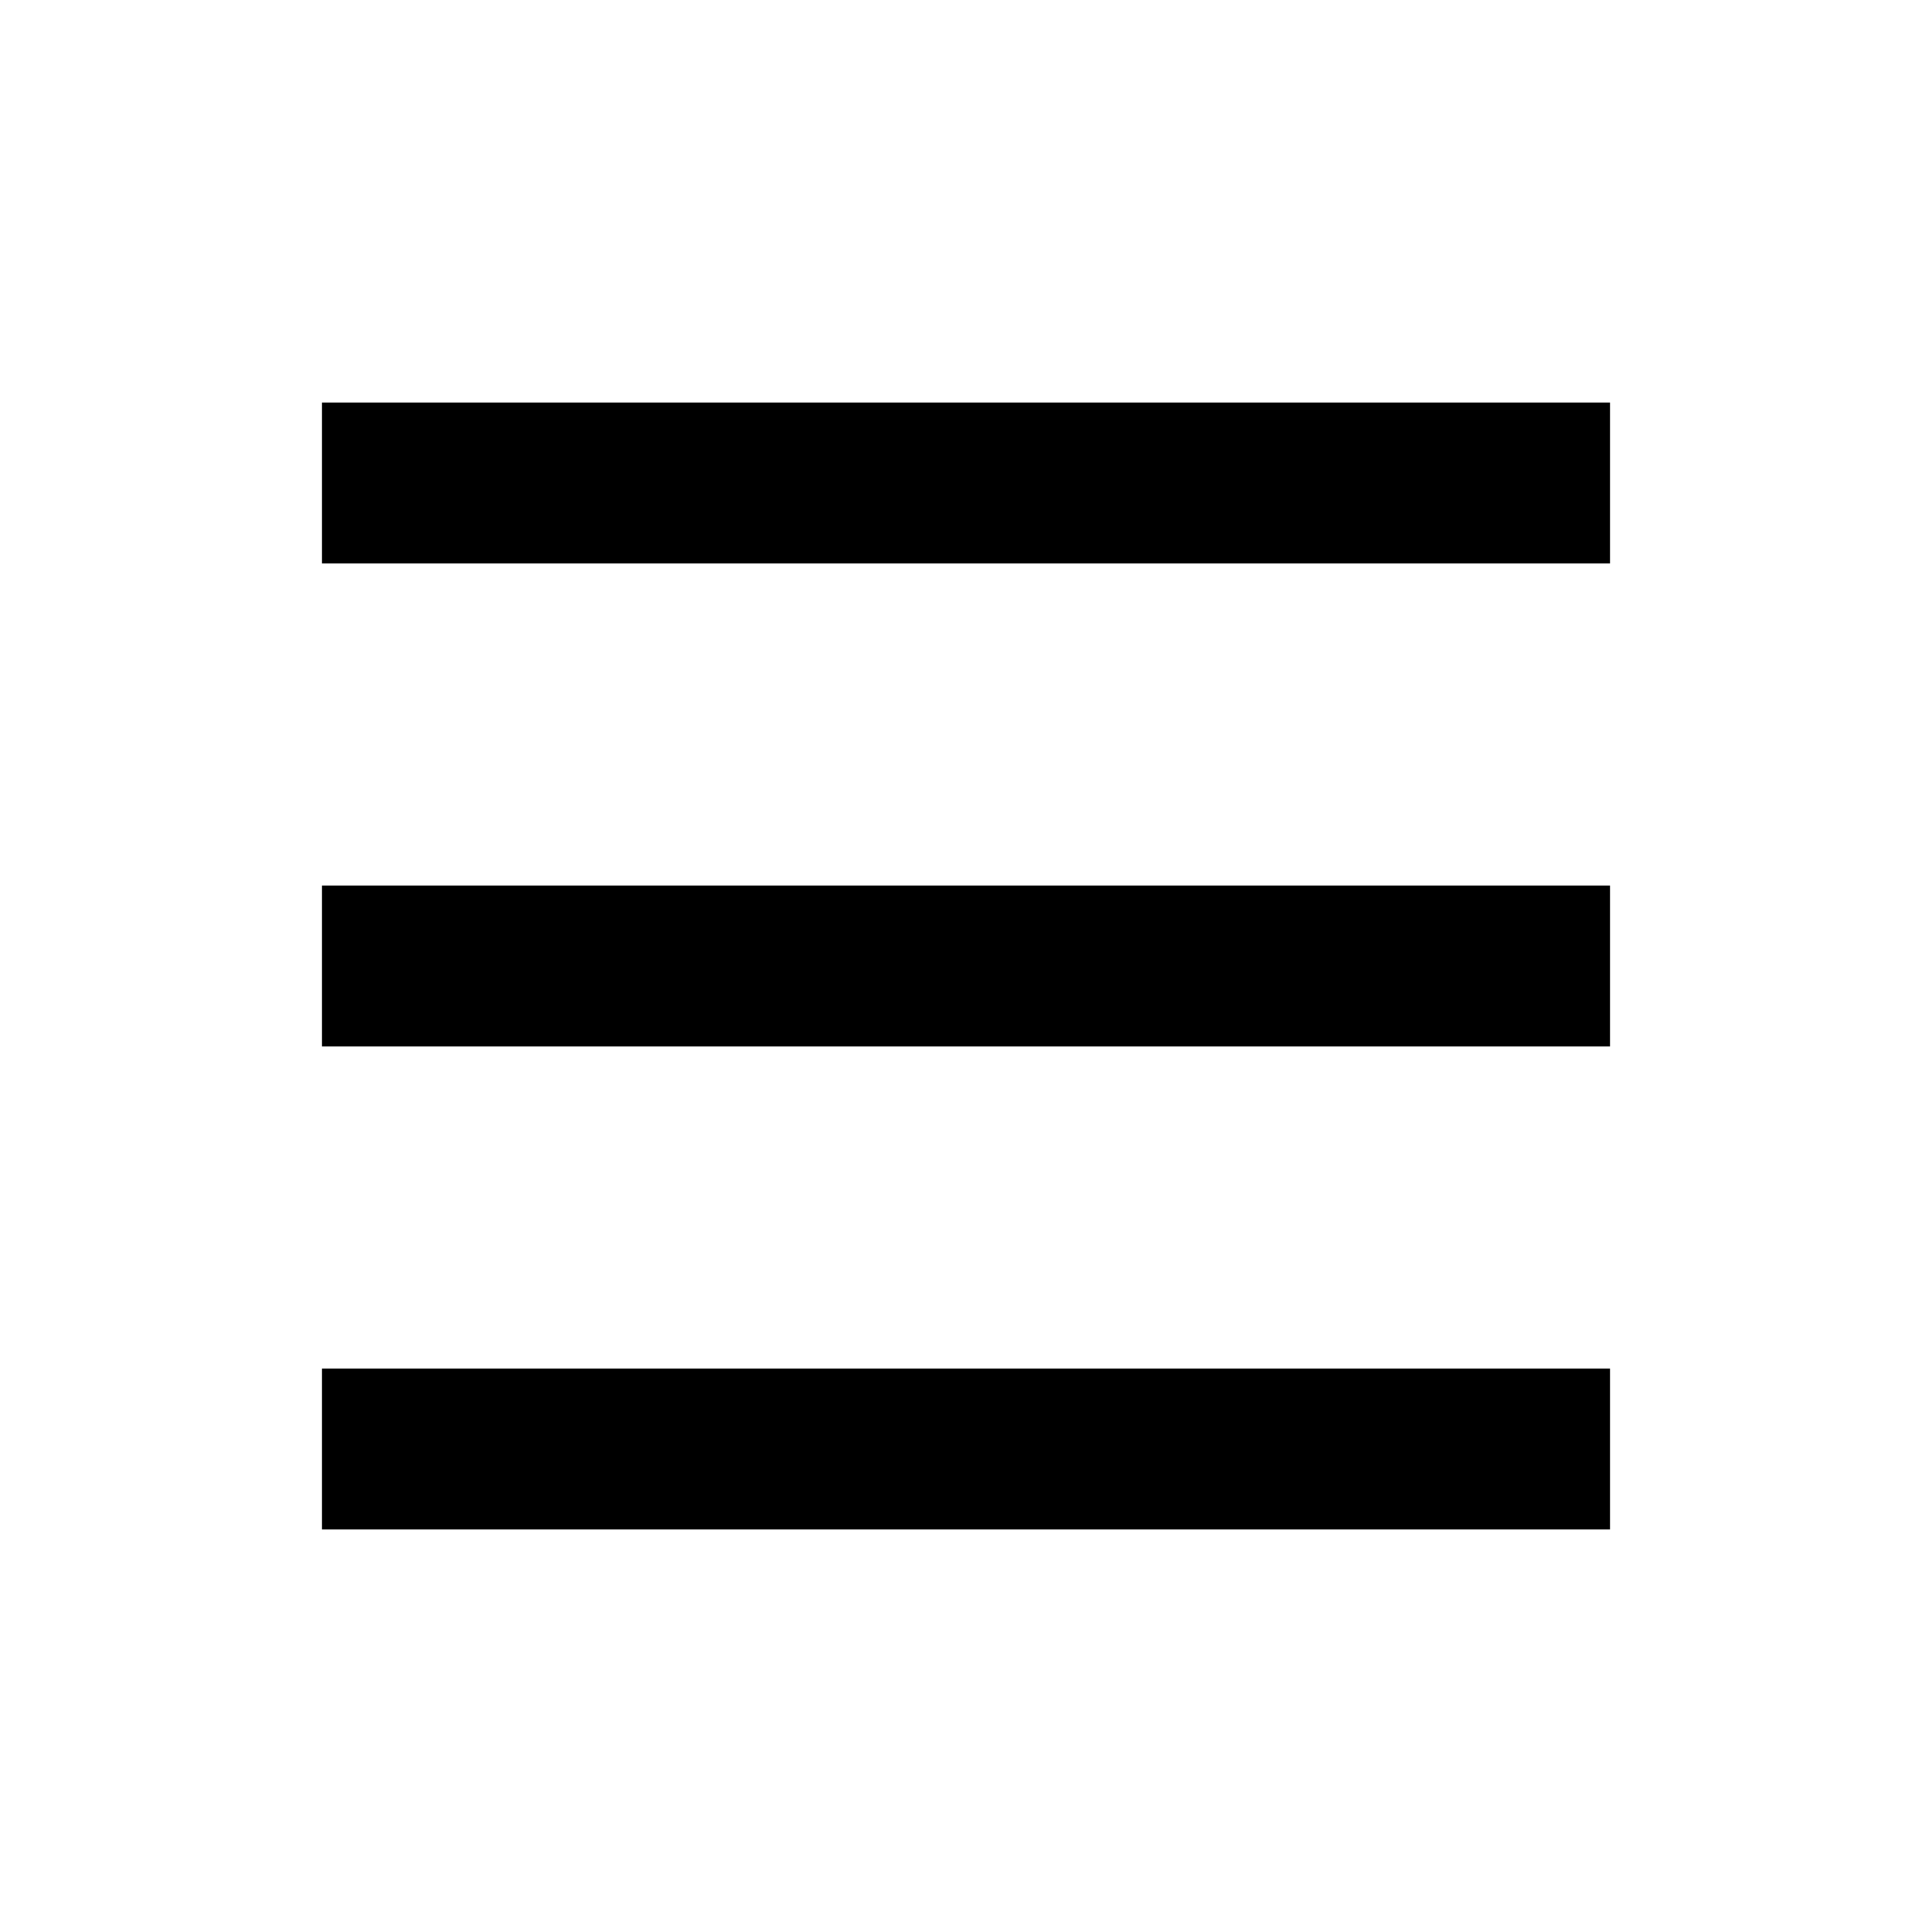
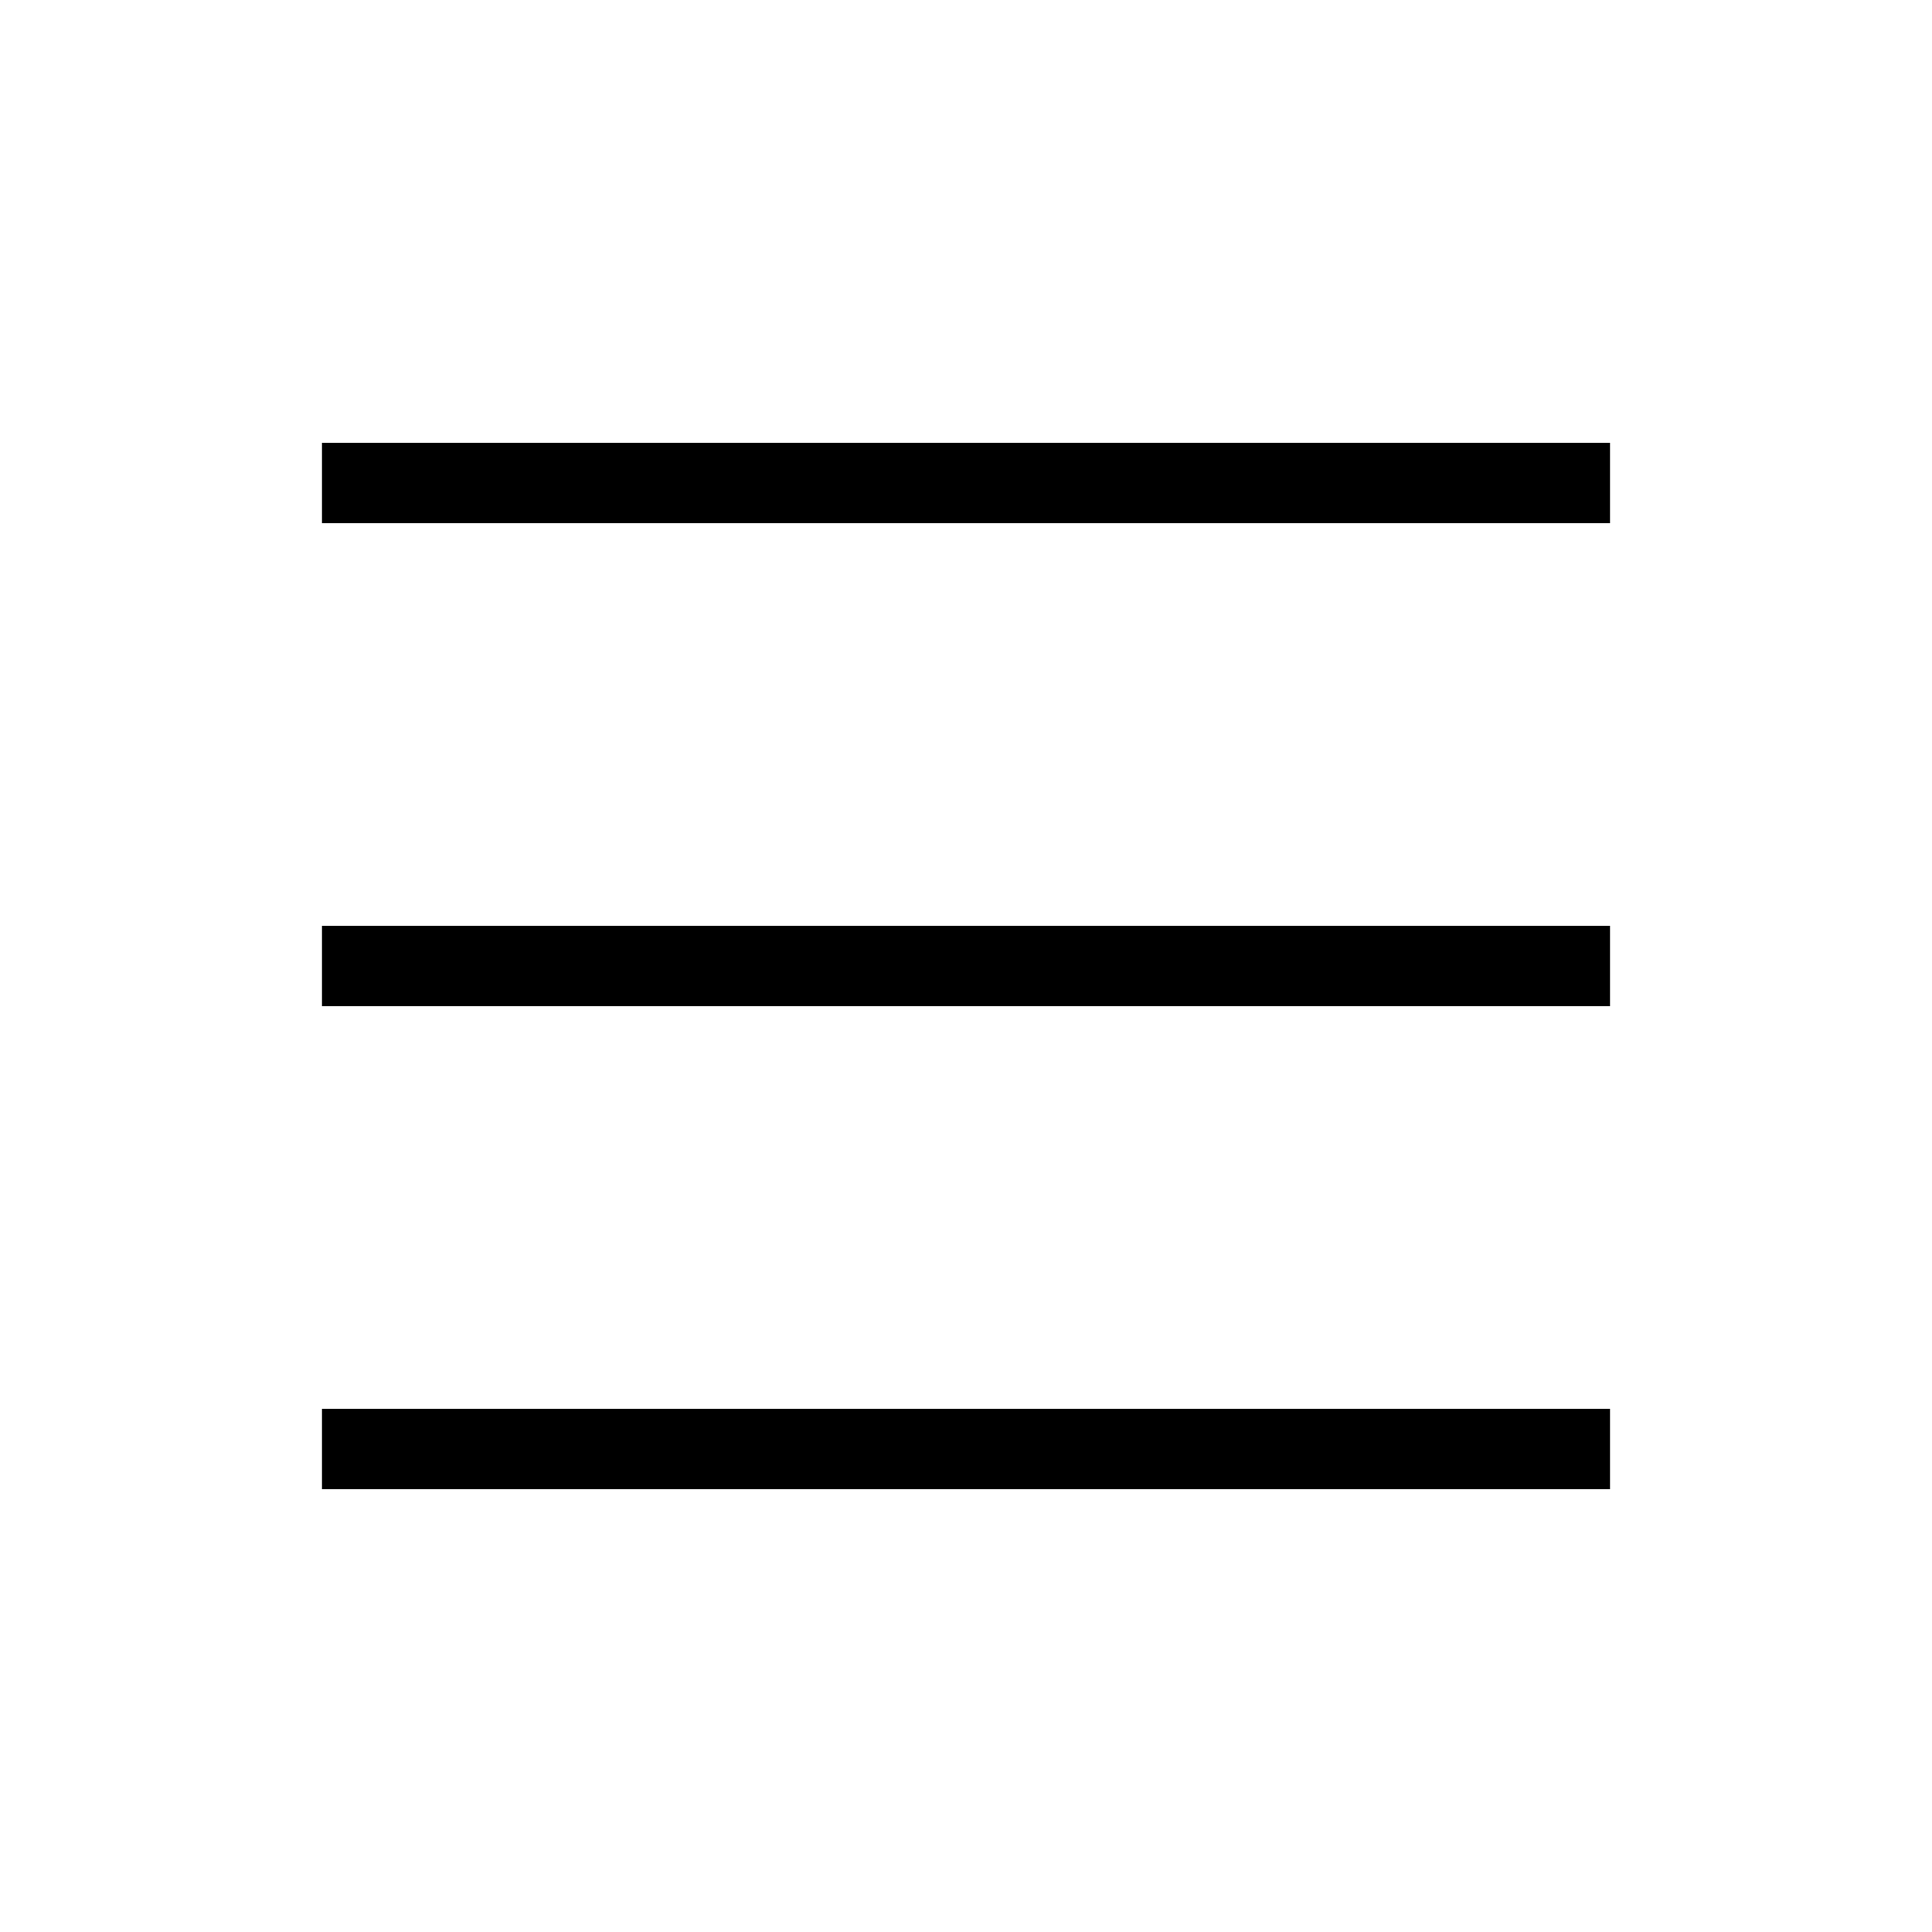
<svg xmlns="http://www.w3.org/2000/svg" width="800px" height="800px" viewBox="0 0 24 24" fill="none">
-   <path d="M4 6H20M4 12H20M4 18H20" stroke="#000000" stroke-width="2" strokeLinecap="round" strokeLinejoin="round" />
+   <path d="M4 6H20M4 12H20M4 18H20" stroke="#000000" strokeWidth="2" strokeLinecap="round" strokeLinejoin="round" />
</svg>
